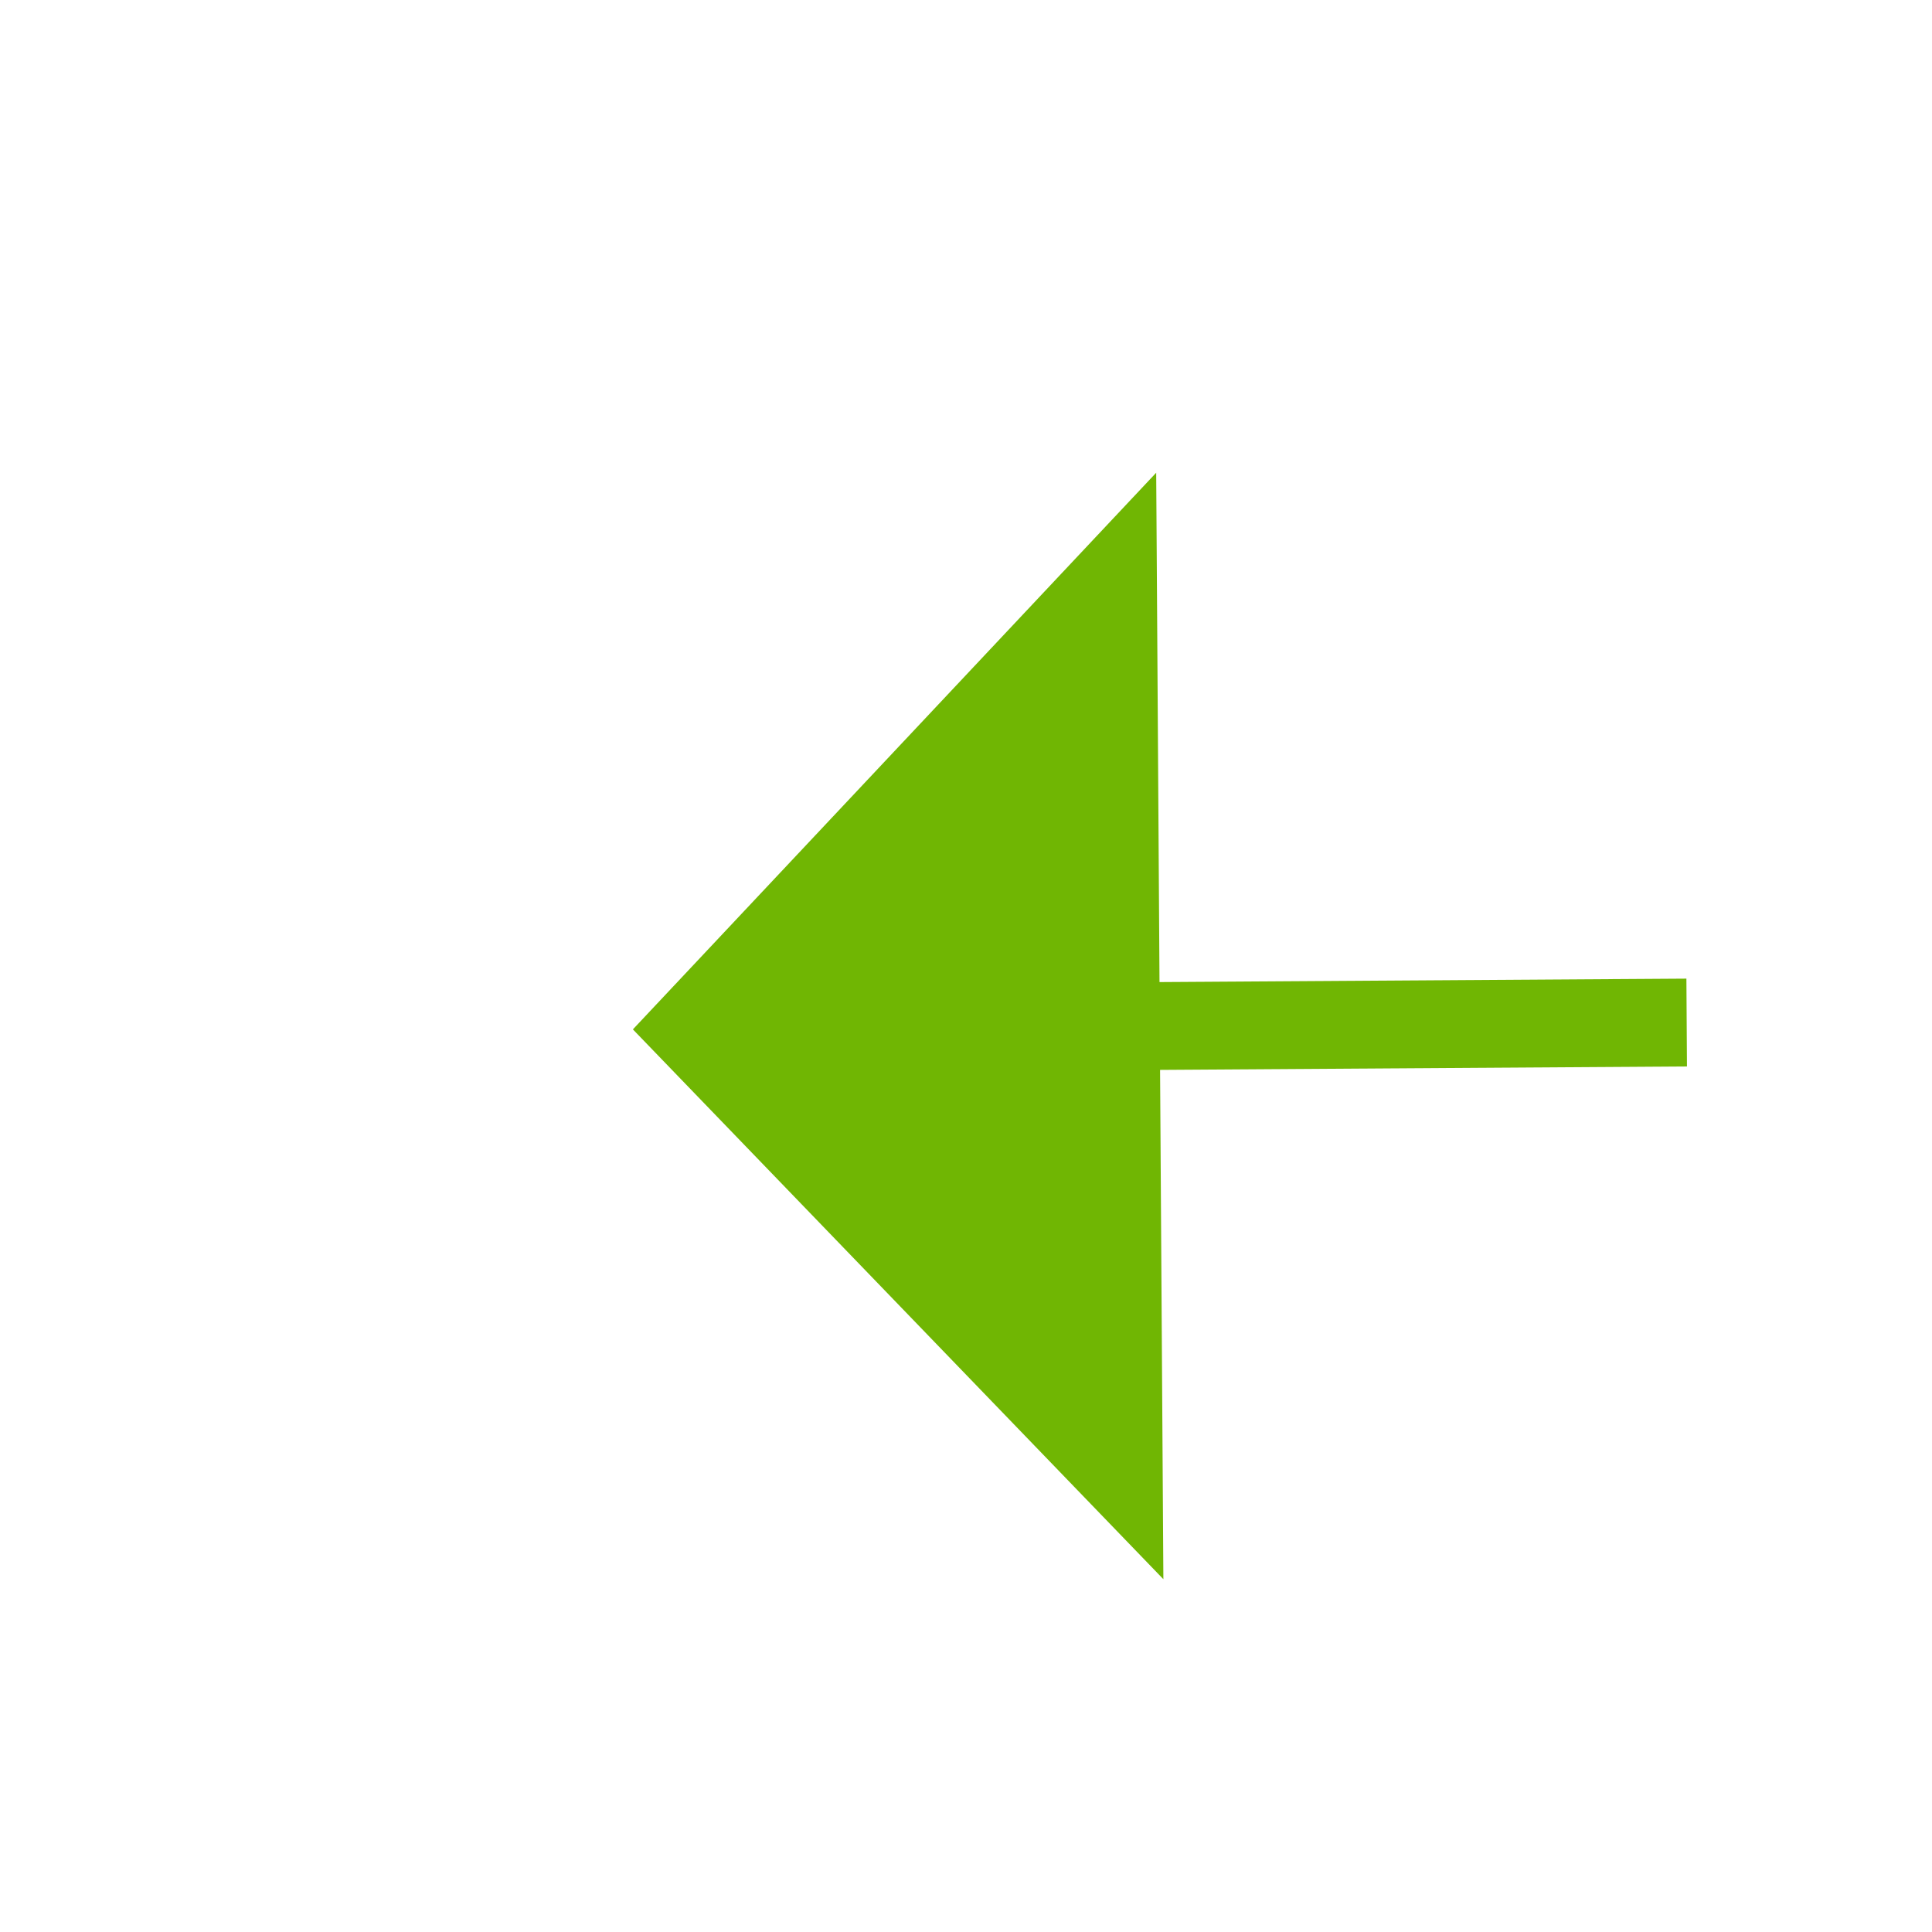
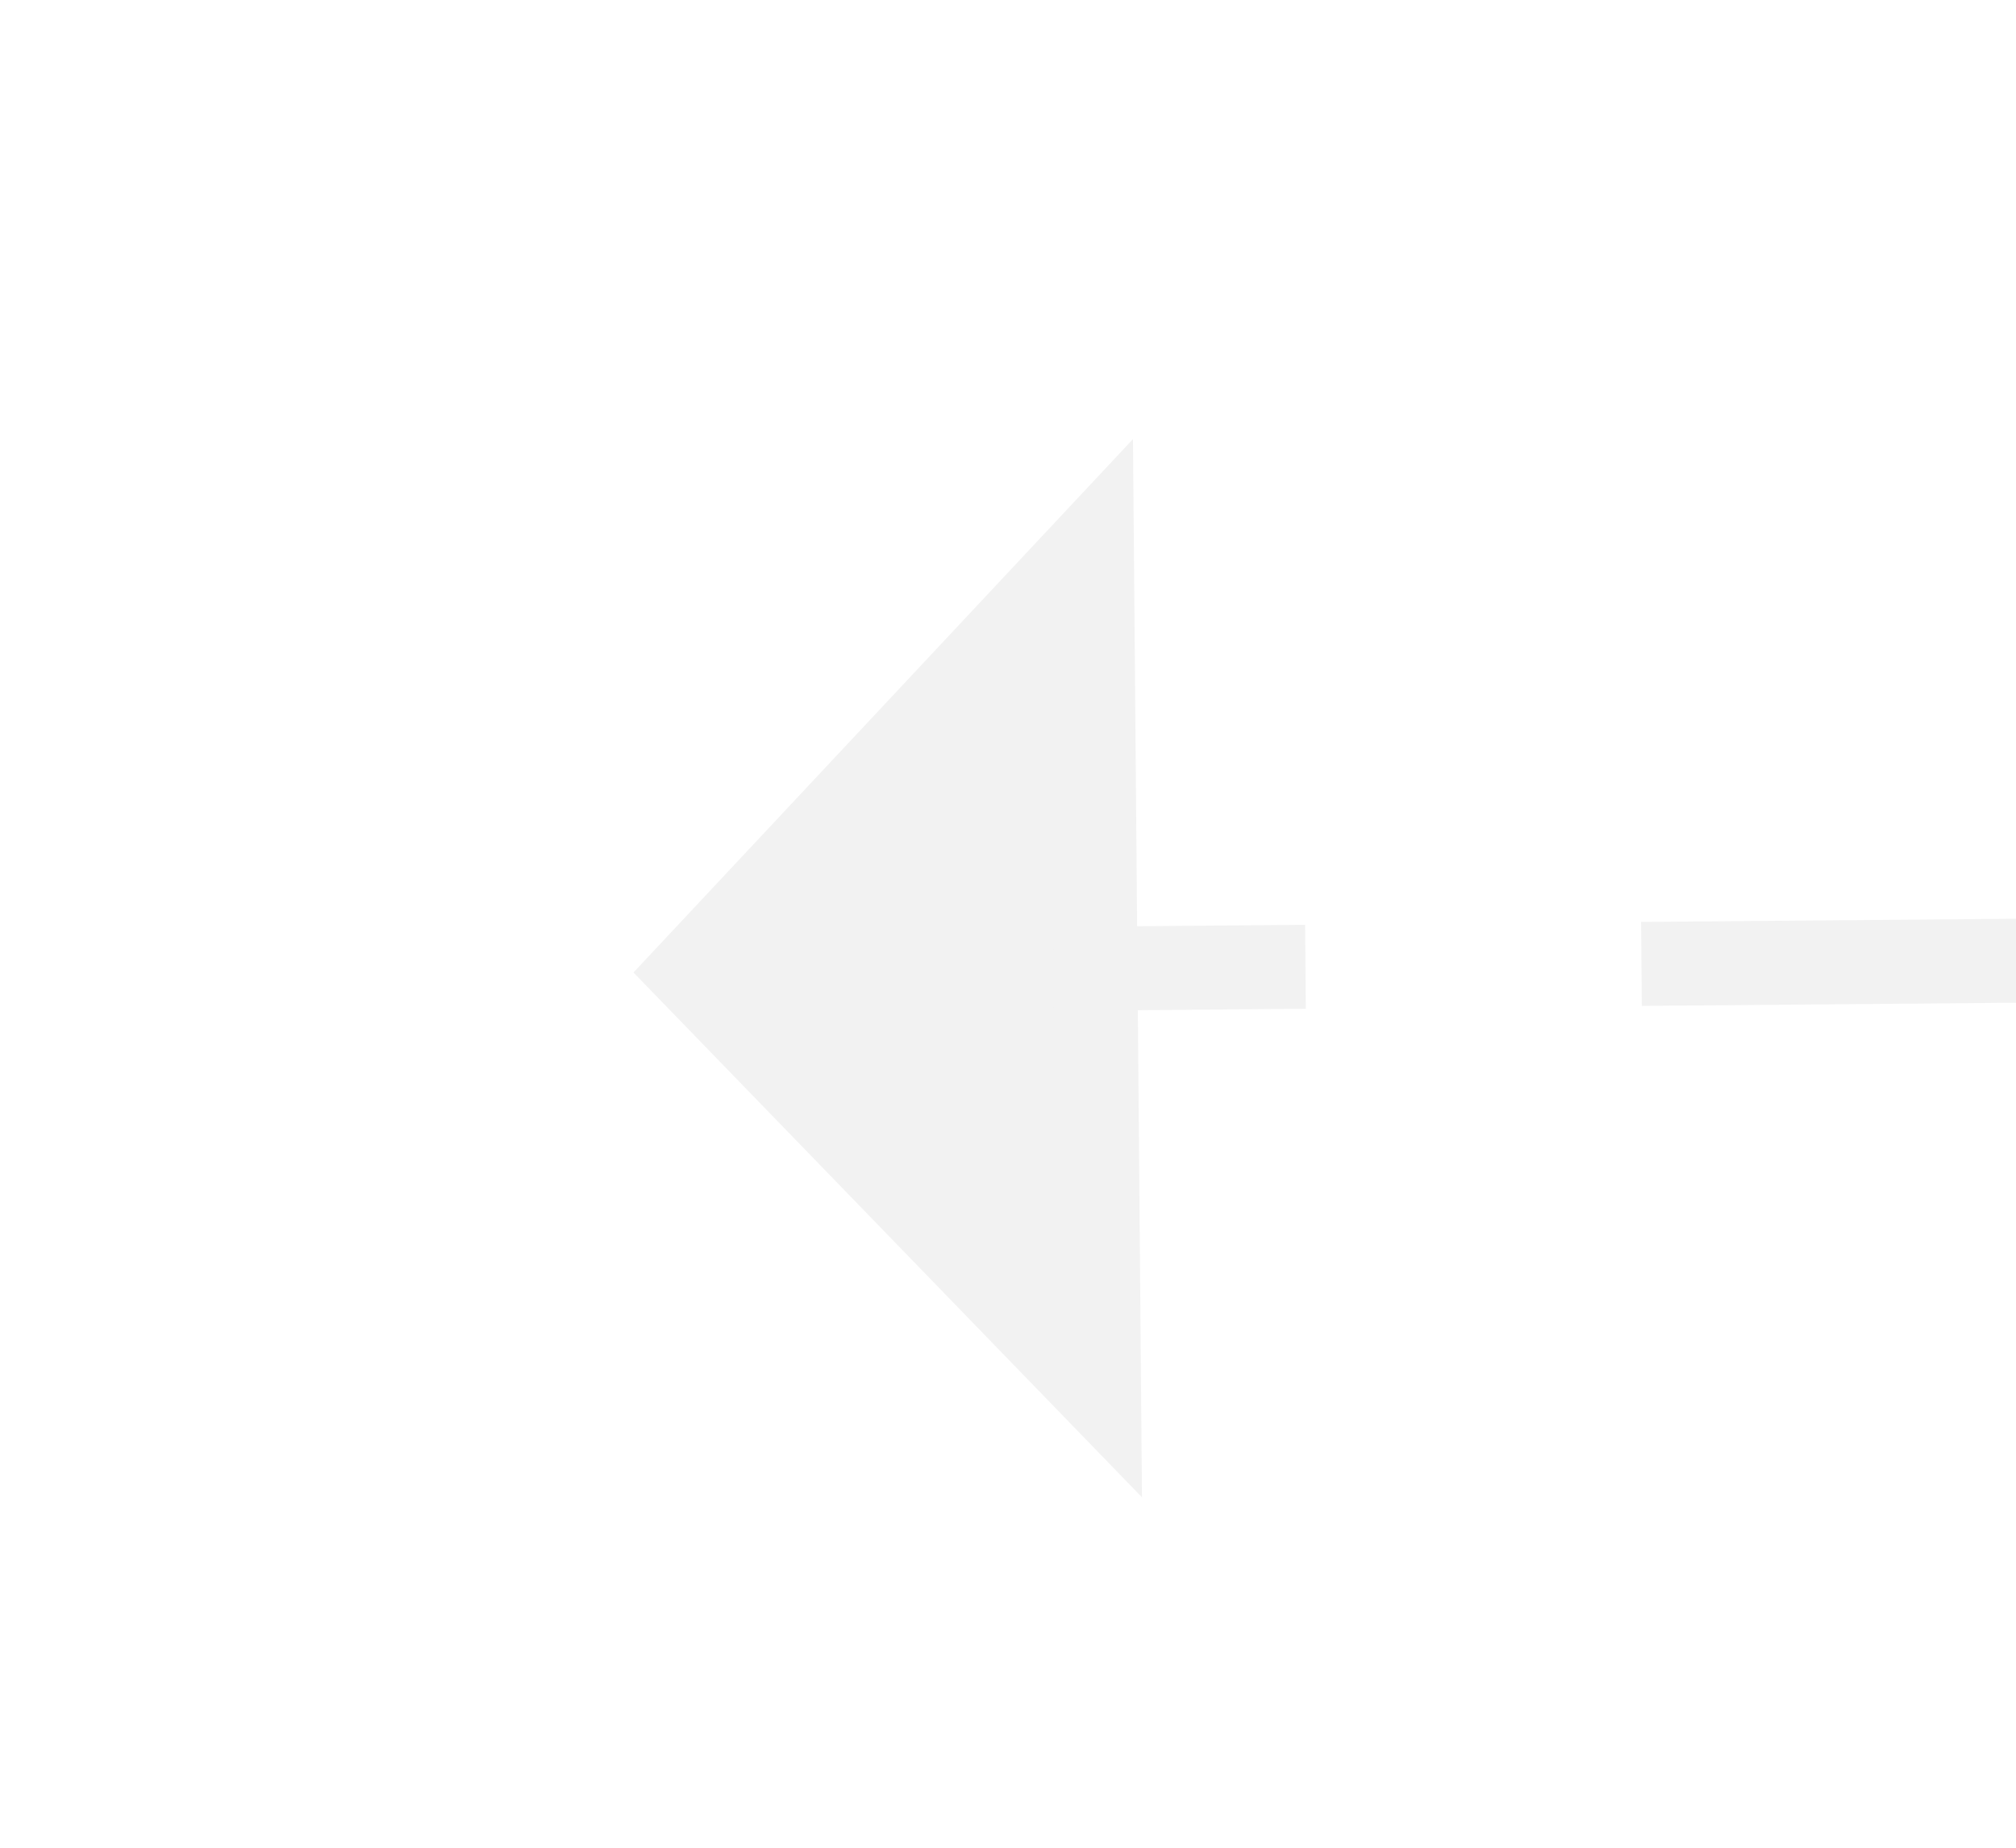
- <svg xmlns="http://www.w3.org/2000/svg" version="1.1" width="22px" height="22px" preserveAspectRatio="xMinYMid meet" viewBox="796 5049  22 20">
-   <g transform="matrix(0.809017 -0.5877853 0.5877853 0.809017 -2819.482 1440.526 )">
-     <path d="M 938 5108.8  L 944 5102.5  L 938 5096.2  L 938 5108.8  Z " fill-rule="nonzero" fill="#70b603" stroke="none" transform="matrix(-0.8128149 -0.5825221 0.5825221 -0.8128149 -1401.515 9754.643 )" />
-     <path d="M 789 5102.5  L 939 5102.5  " stroke-width="1" stroke-dasharray="9,4" stroke="#70b603" fill="none" transform="matrix(-0.8128149 -0.5825221 0.5825221 -0.8128149 -1401.515 9754.643 )" />
+ <svg xmlns="http://www.w3.org/2000/svg" version="1.1" width="24px" height="22px" preserveAspectRatio="xMinYMid meet" viewBox="888 4197  24 20">
+   <g transform="matrix(-0.9702957 -0.2419219 0.2419219 -0.9702957 755.5007 8506.764 )">
+     <path d="M 901 4233.8  L 907 4227.5  L 901 4221.2  L 901 4233.8  Z " fill-rule="nonzero" fill="#f2f2f2" stroke="none" transform="matrix(0.9682011 -0.250173 0.250173 0.9682011 -1031.579 339.1963 )" />
+     <path d="M 730 4227.5  L 902 4227.5  " stroke-width="1" stroke-dasharray="9,4" stroke="#f2f2f2" fill="none" transform="matrix(0.9682011 -0.250173 0.250173 0.9682011 -1031.579 339.1963 )" />
  </g>
</svg>
